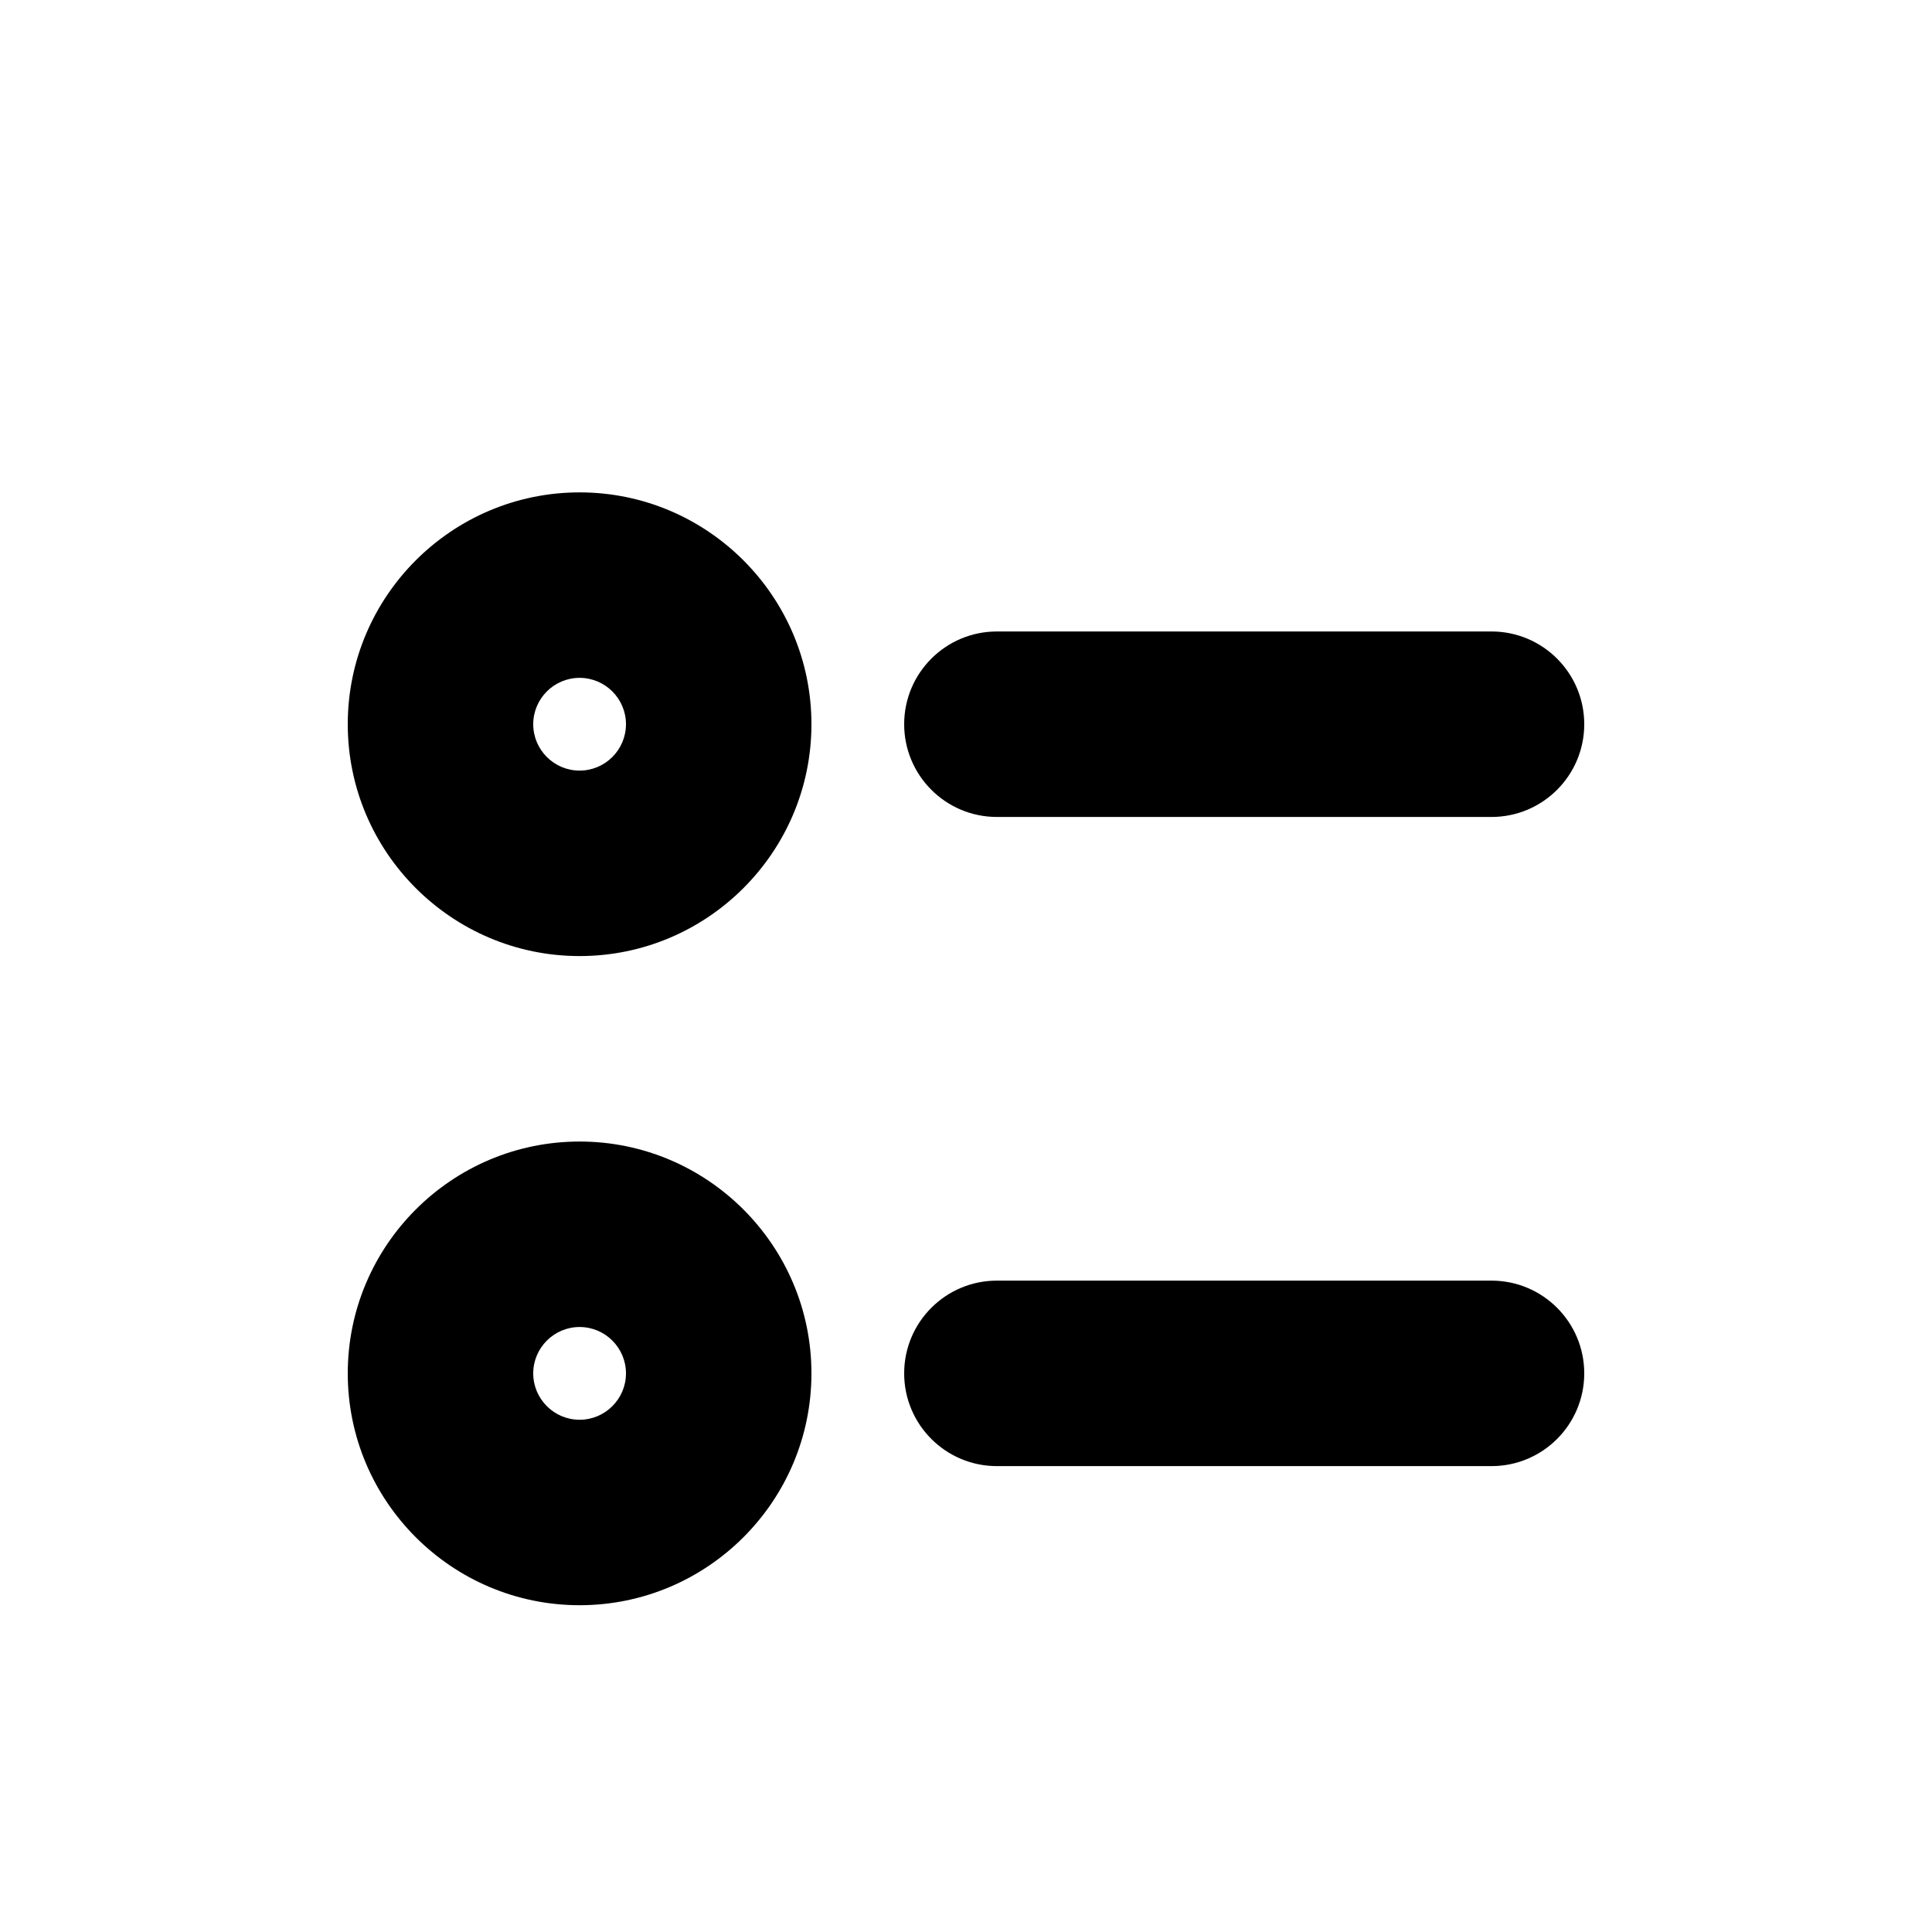
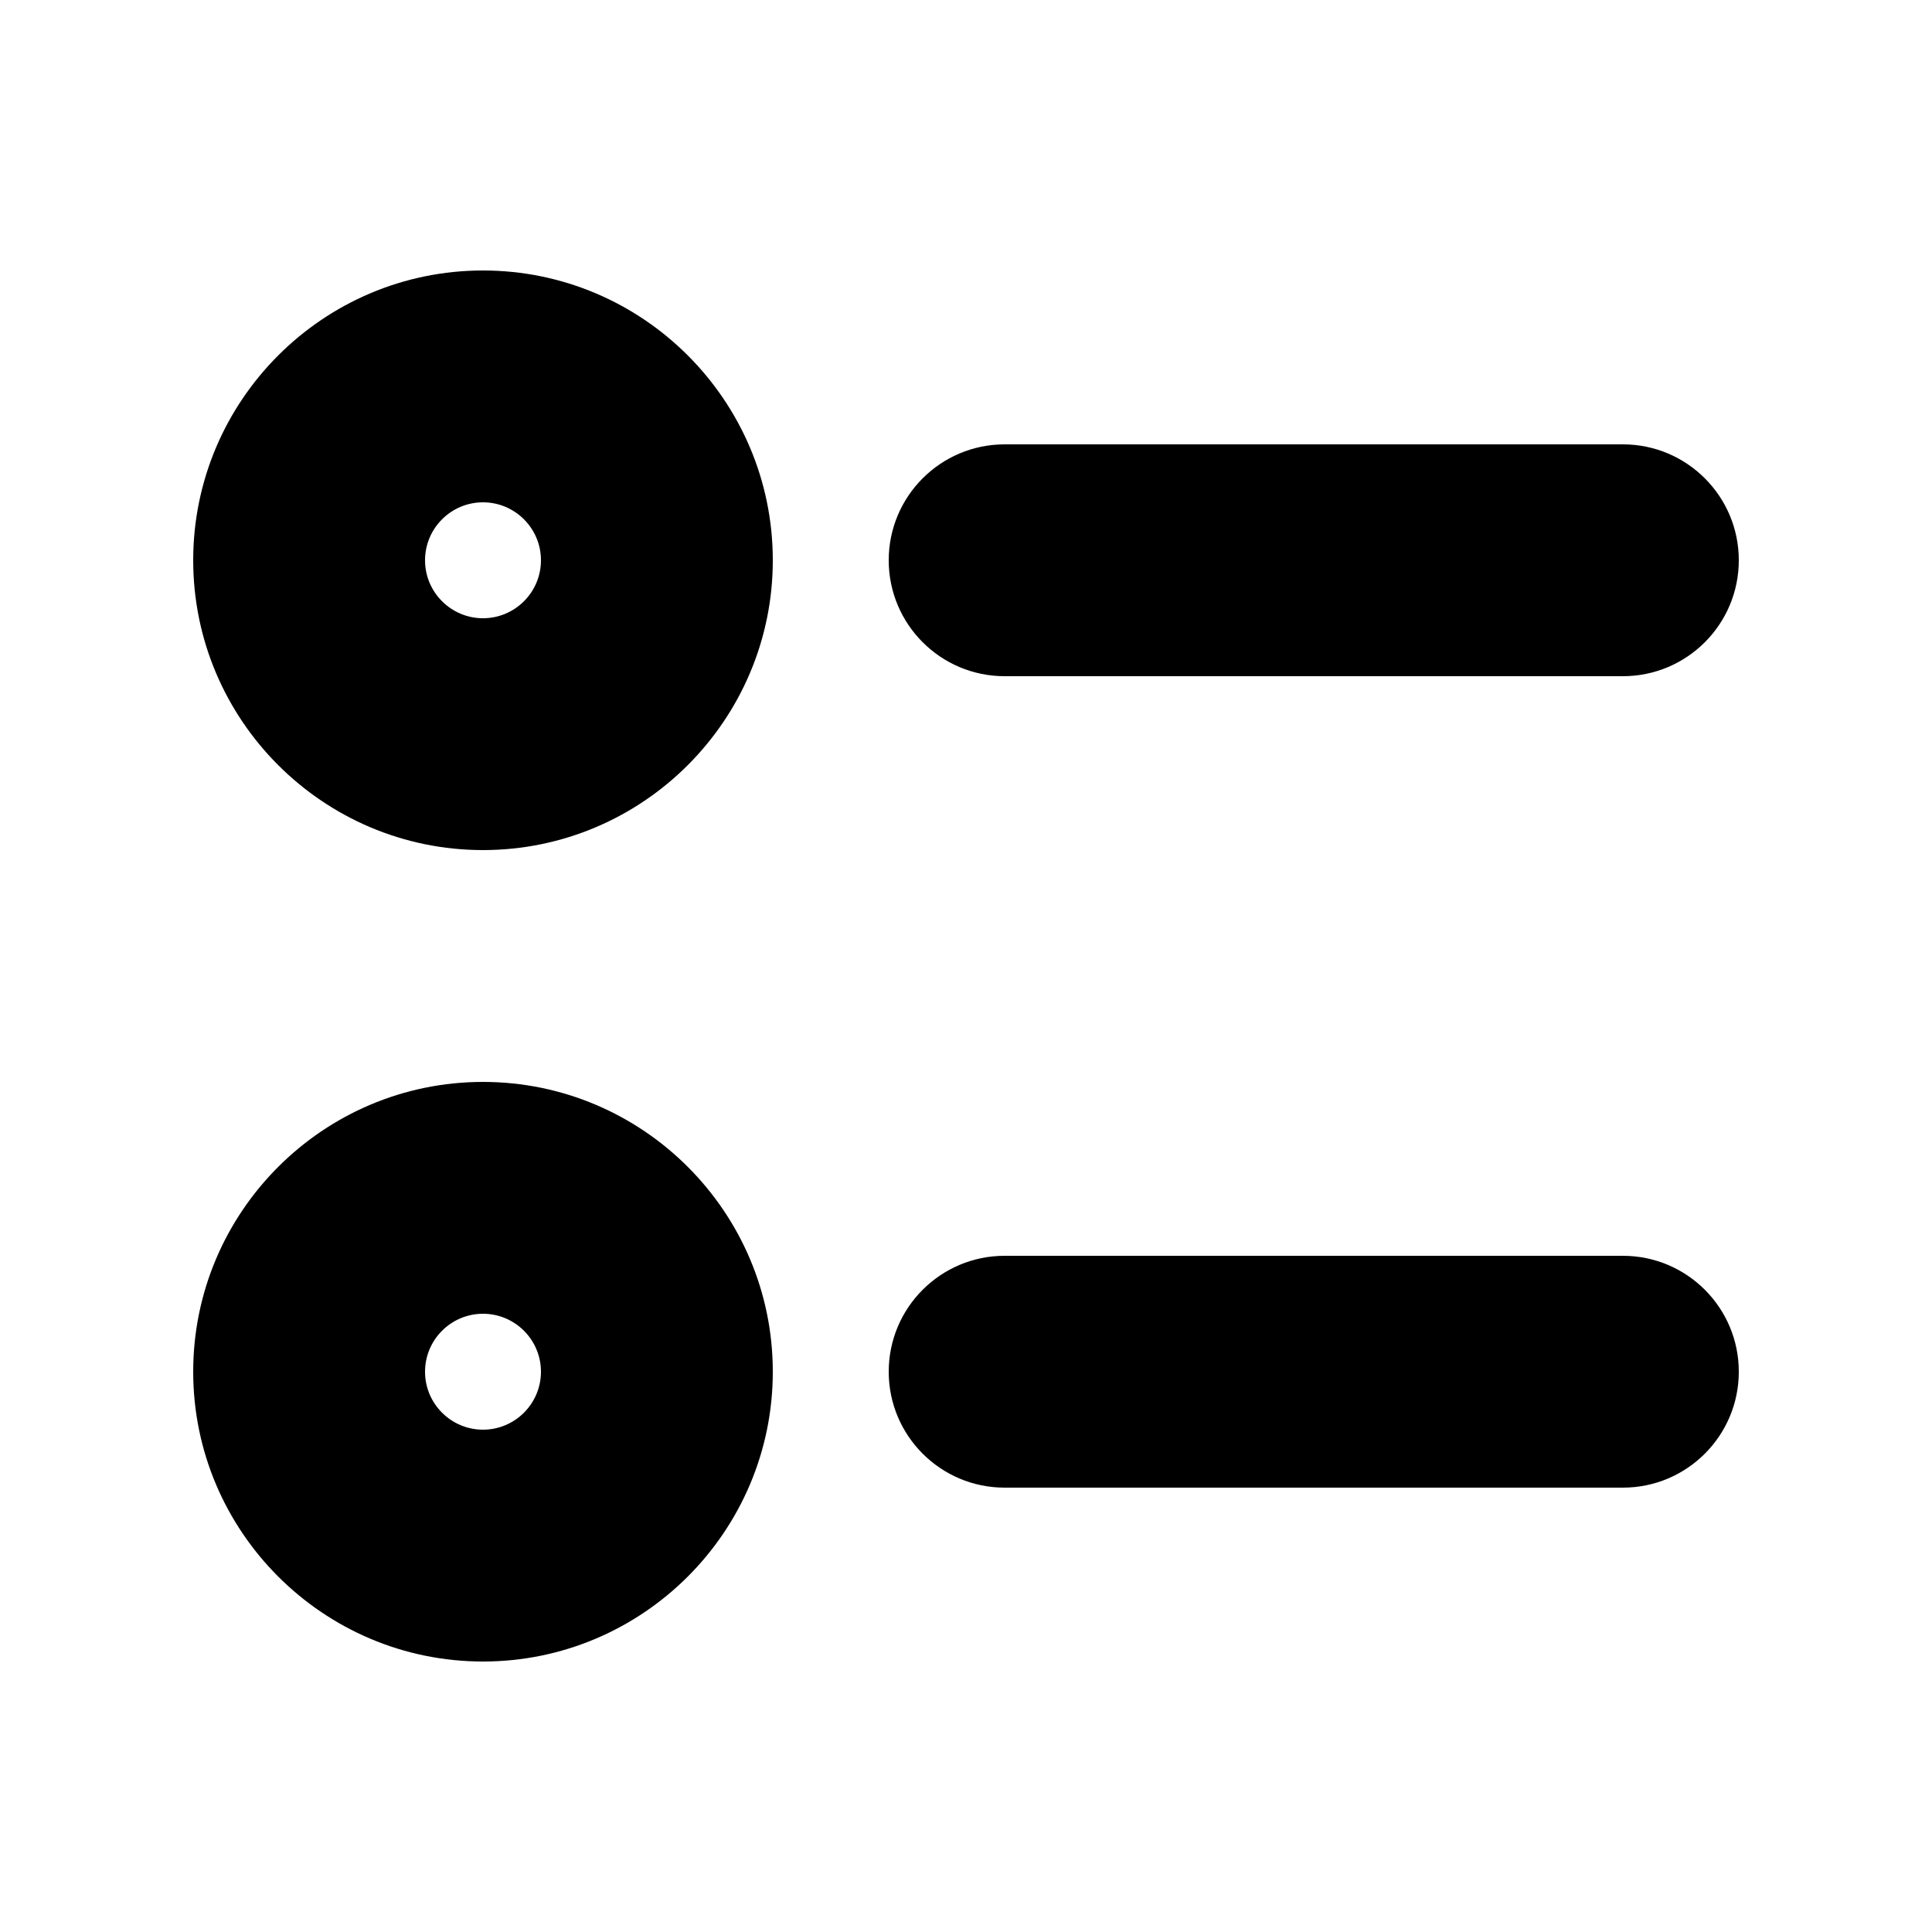
- <svg xmlns="http://www.w3.org/2000/svg" width="700pt" height="700pt" version="1.1" viewBox="0 0 700 700">
-   <g transform="translate(0, 100)">
-     <path d="m210 246.4c-46.316 0-84-37.684-84-84 0-46.316 37.684-84 84-84s84 37.684 84 84c0 46.32-37.684 84-84 84zm0-100.8c-9.262 0-16.801 7.539-16.801 16.801 0 9.262 7.539 16.801 16.801 16.801s16.801-7.539 16.801-16.801c0-9.266-7.539-16.801-16.801-16.801z" />
-     <path d="m210 481.6c-46.316 0-84-37.684-84-84 0-46.316 37.684-84 84-84s84 37.684 84 84c0 46.316-37.684 84-84 84zm0-100.8c-9.262 0-16.801 7.539-16.801 16.801 0 9.262 7.539 16.801 16.801 16.801s16.801-7.539 16.801-16.801c0-9.266-7.539-16.801-16.801-16.801z" />
-     <path d="m540.4 196h-179.2c-18.555 0-33.602-15.047-33.602-33.602 0-18.555 15.047-33.602 33.602-33.602h179.2c18.555 0 33.602 15.047 33.602 33.602 0 18.555-15.047 33.602-33.602 33.602z" />
-     <path d="m540.4 431.2h-179.2c-18.555 0-33.602-15.047-33.602-33.602 0-18.555 15.047-33.602 33.602-33.602h179.2c18.555 0 33.602 15.047 33.602 33.602 0 18.555-15.047 33.602-33.602 33.602z" />
+ <svg xmlns="http://www.w3.org/2000/svg" version="1.1" x="0px" y="0px" viewBox="0 0 100 100" enable-background="new 0 0 100 100" xml:space="preserve">
+   <g>
+     <g>
+       <g>
+         <path d="M25,44c-8.271,0-15-6.729-15-15s6.729-15,15-15s15,6.729,15,15S33.271,44,25,44z M25,26c-1.654,0-3,1.346-3,3     s1.346,3,3,3s3-1.346,3-3S26.654,26,25,26z" />
+       </g>
+       <g>
+         <path d="M25,86c-8.271,0-15-6.729-15-15s6.729-15,15-15s15,6.729,15,15S33.271,86,25,86z M25,68c-1.654,0-3,1.346-3,3     s1.346,3,3,3s3-1.346,3-3S26.654,68,25,68z" />
+       </g>
+     </g>
+     <g>
+       <path d="M84,35H52c-3.313,0-6-2.687-6-6s2.687-6,6-6h32c3.313,0,6,2.687,6,6S87.313,35,84,35z" />
+     </g>
+     <g>
+       <path d="M84,77H52c-3.313,0-6-2.687-6-6s2.687-6,6-6h32c3.313,0,6,2.687,6,6S87.313,77,84,77z" />
+     </g>
  </g>
</svg>
